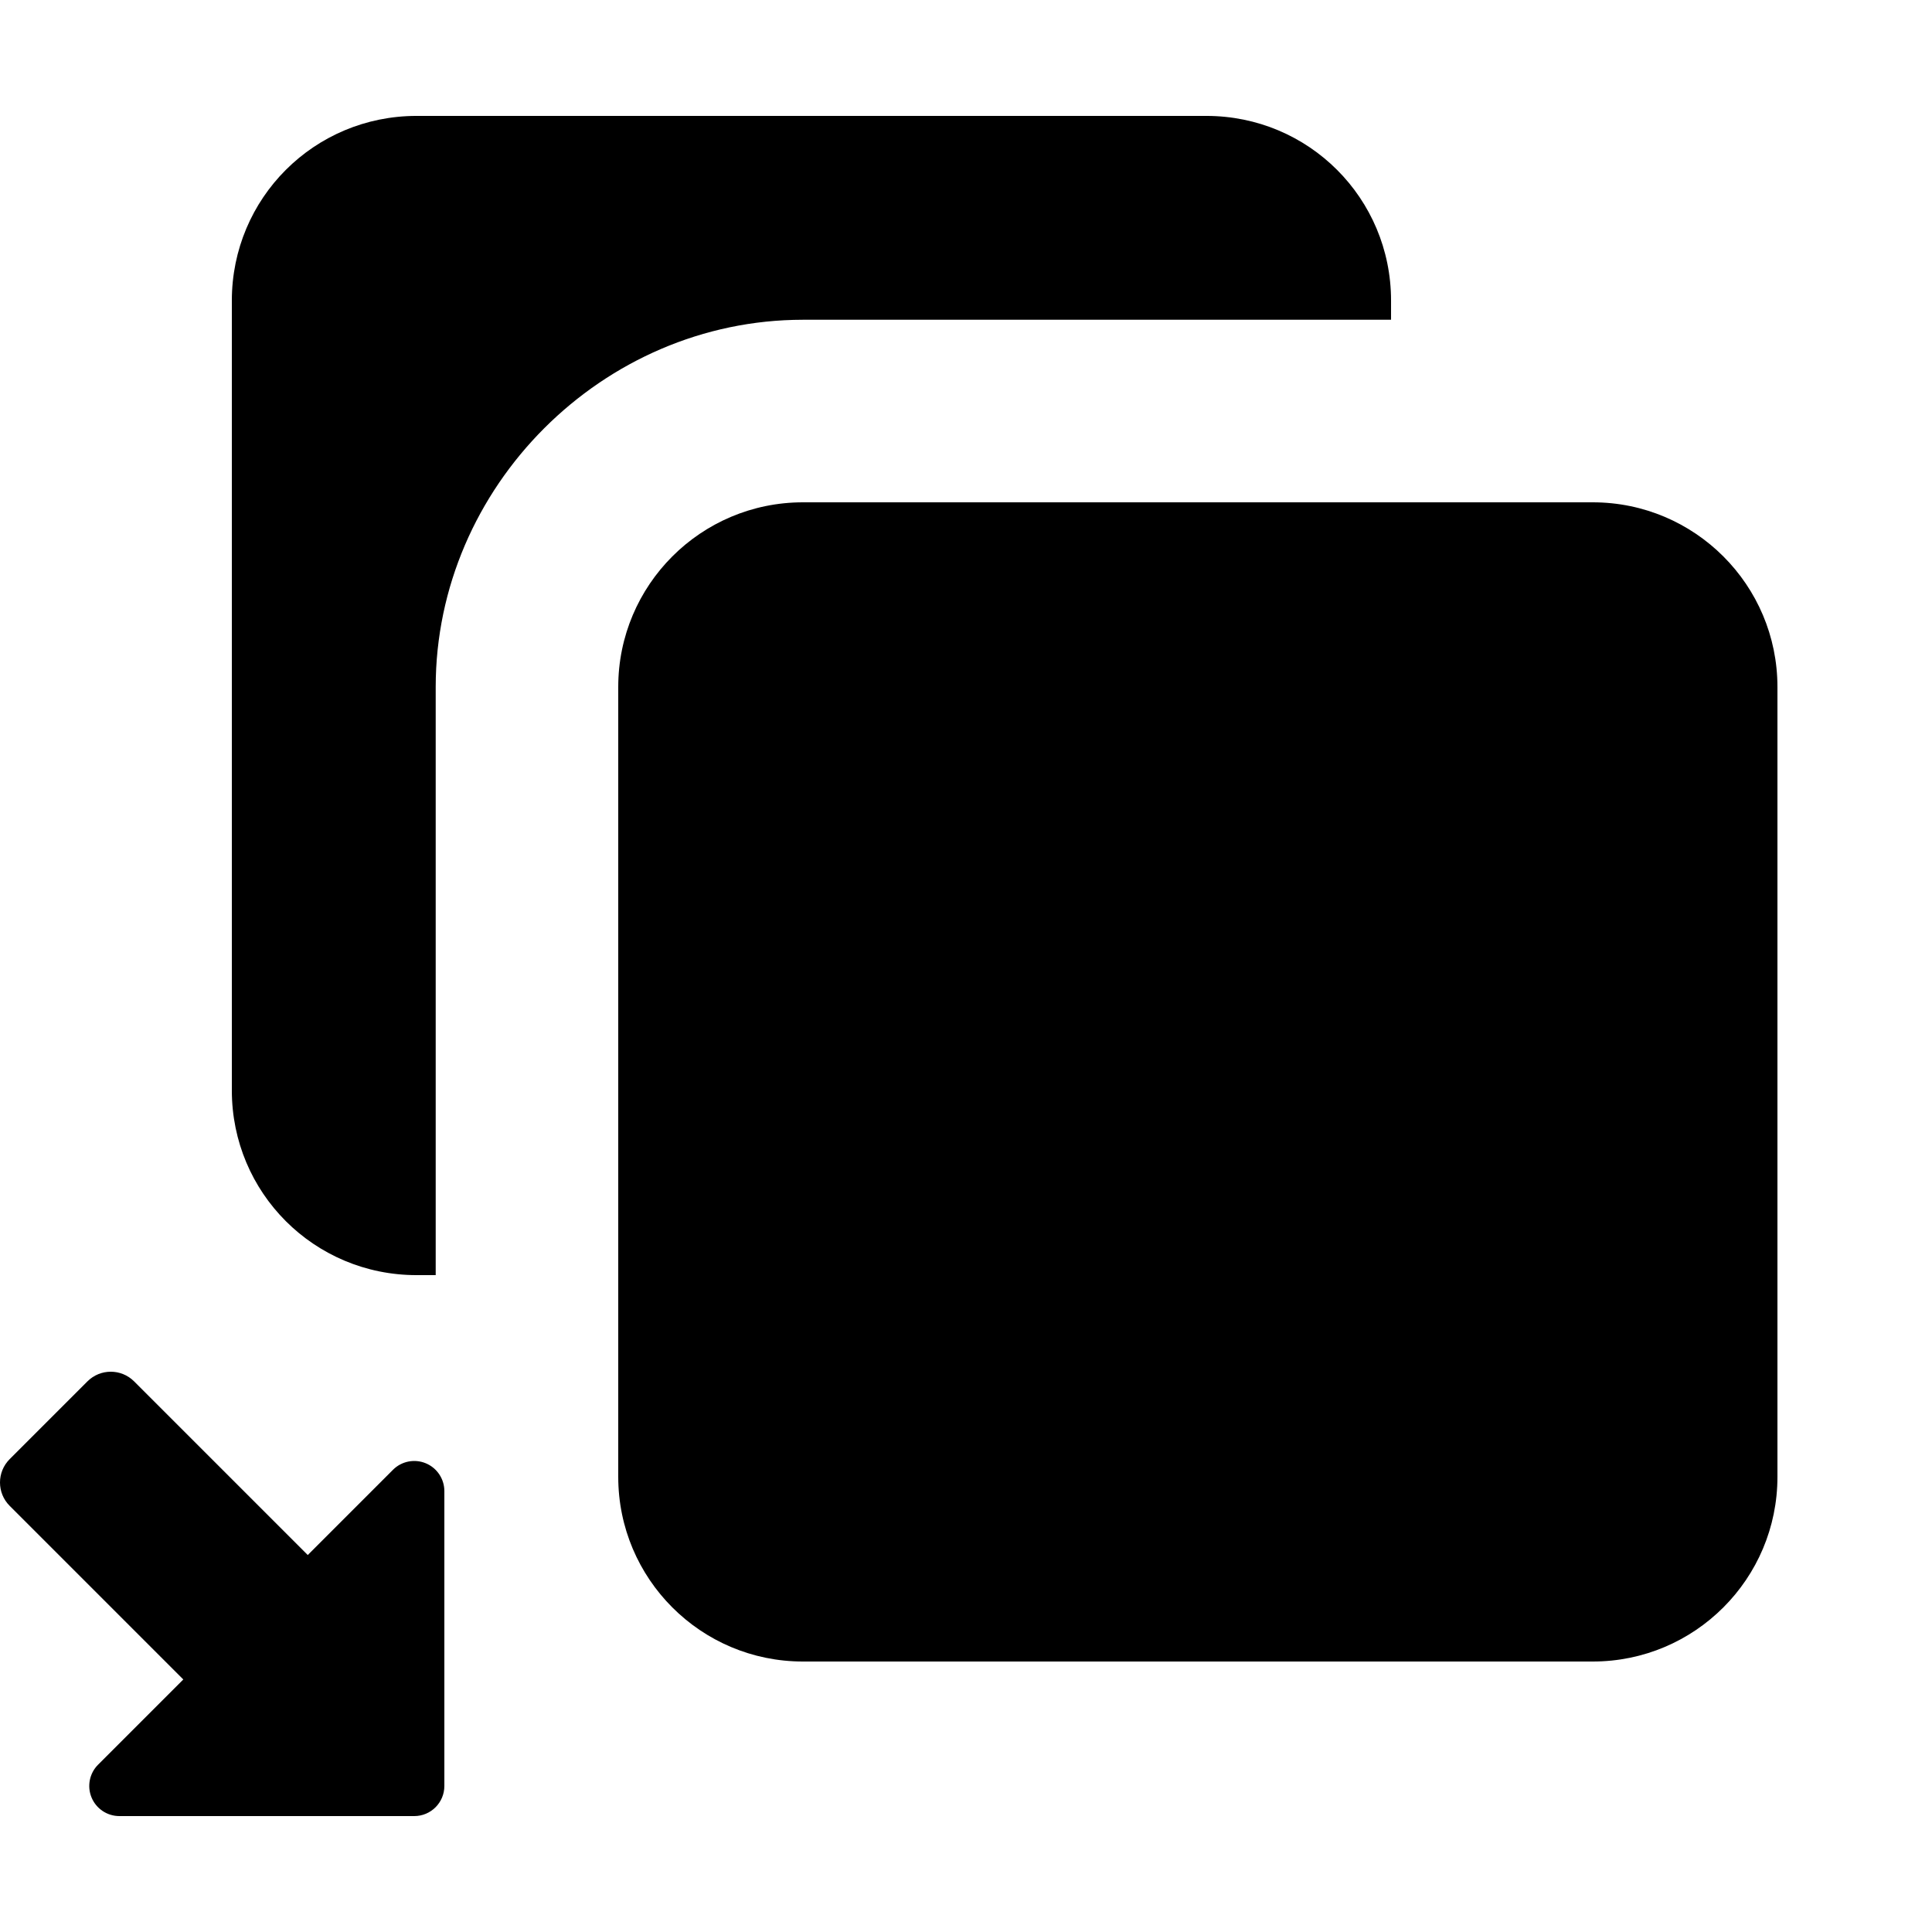
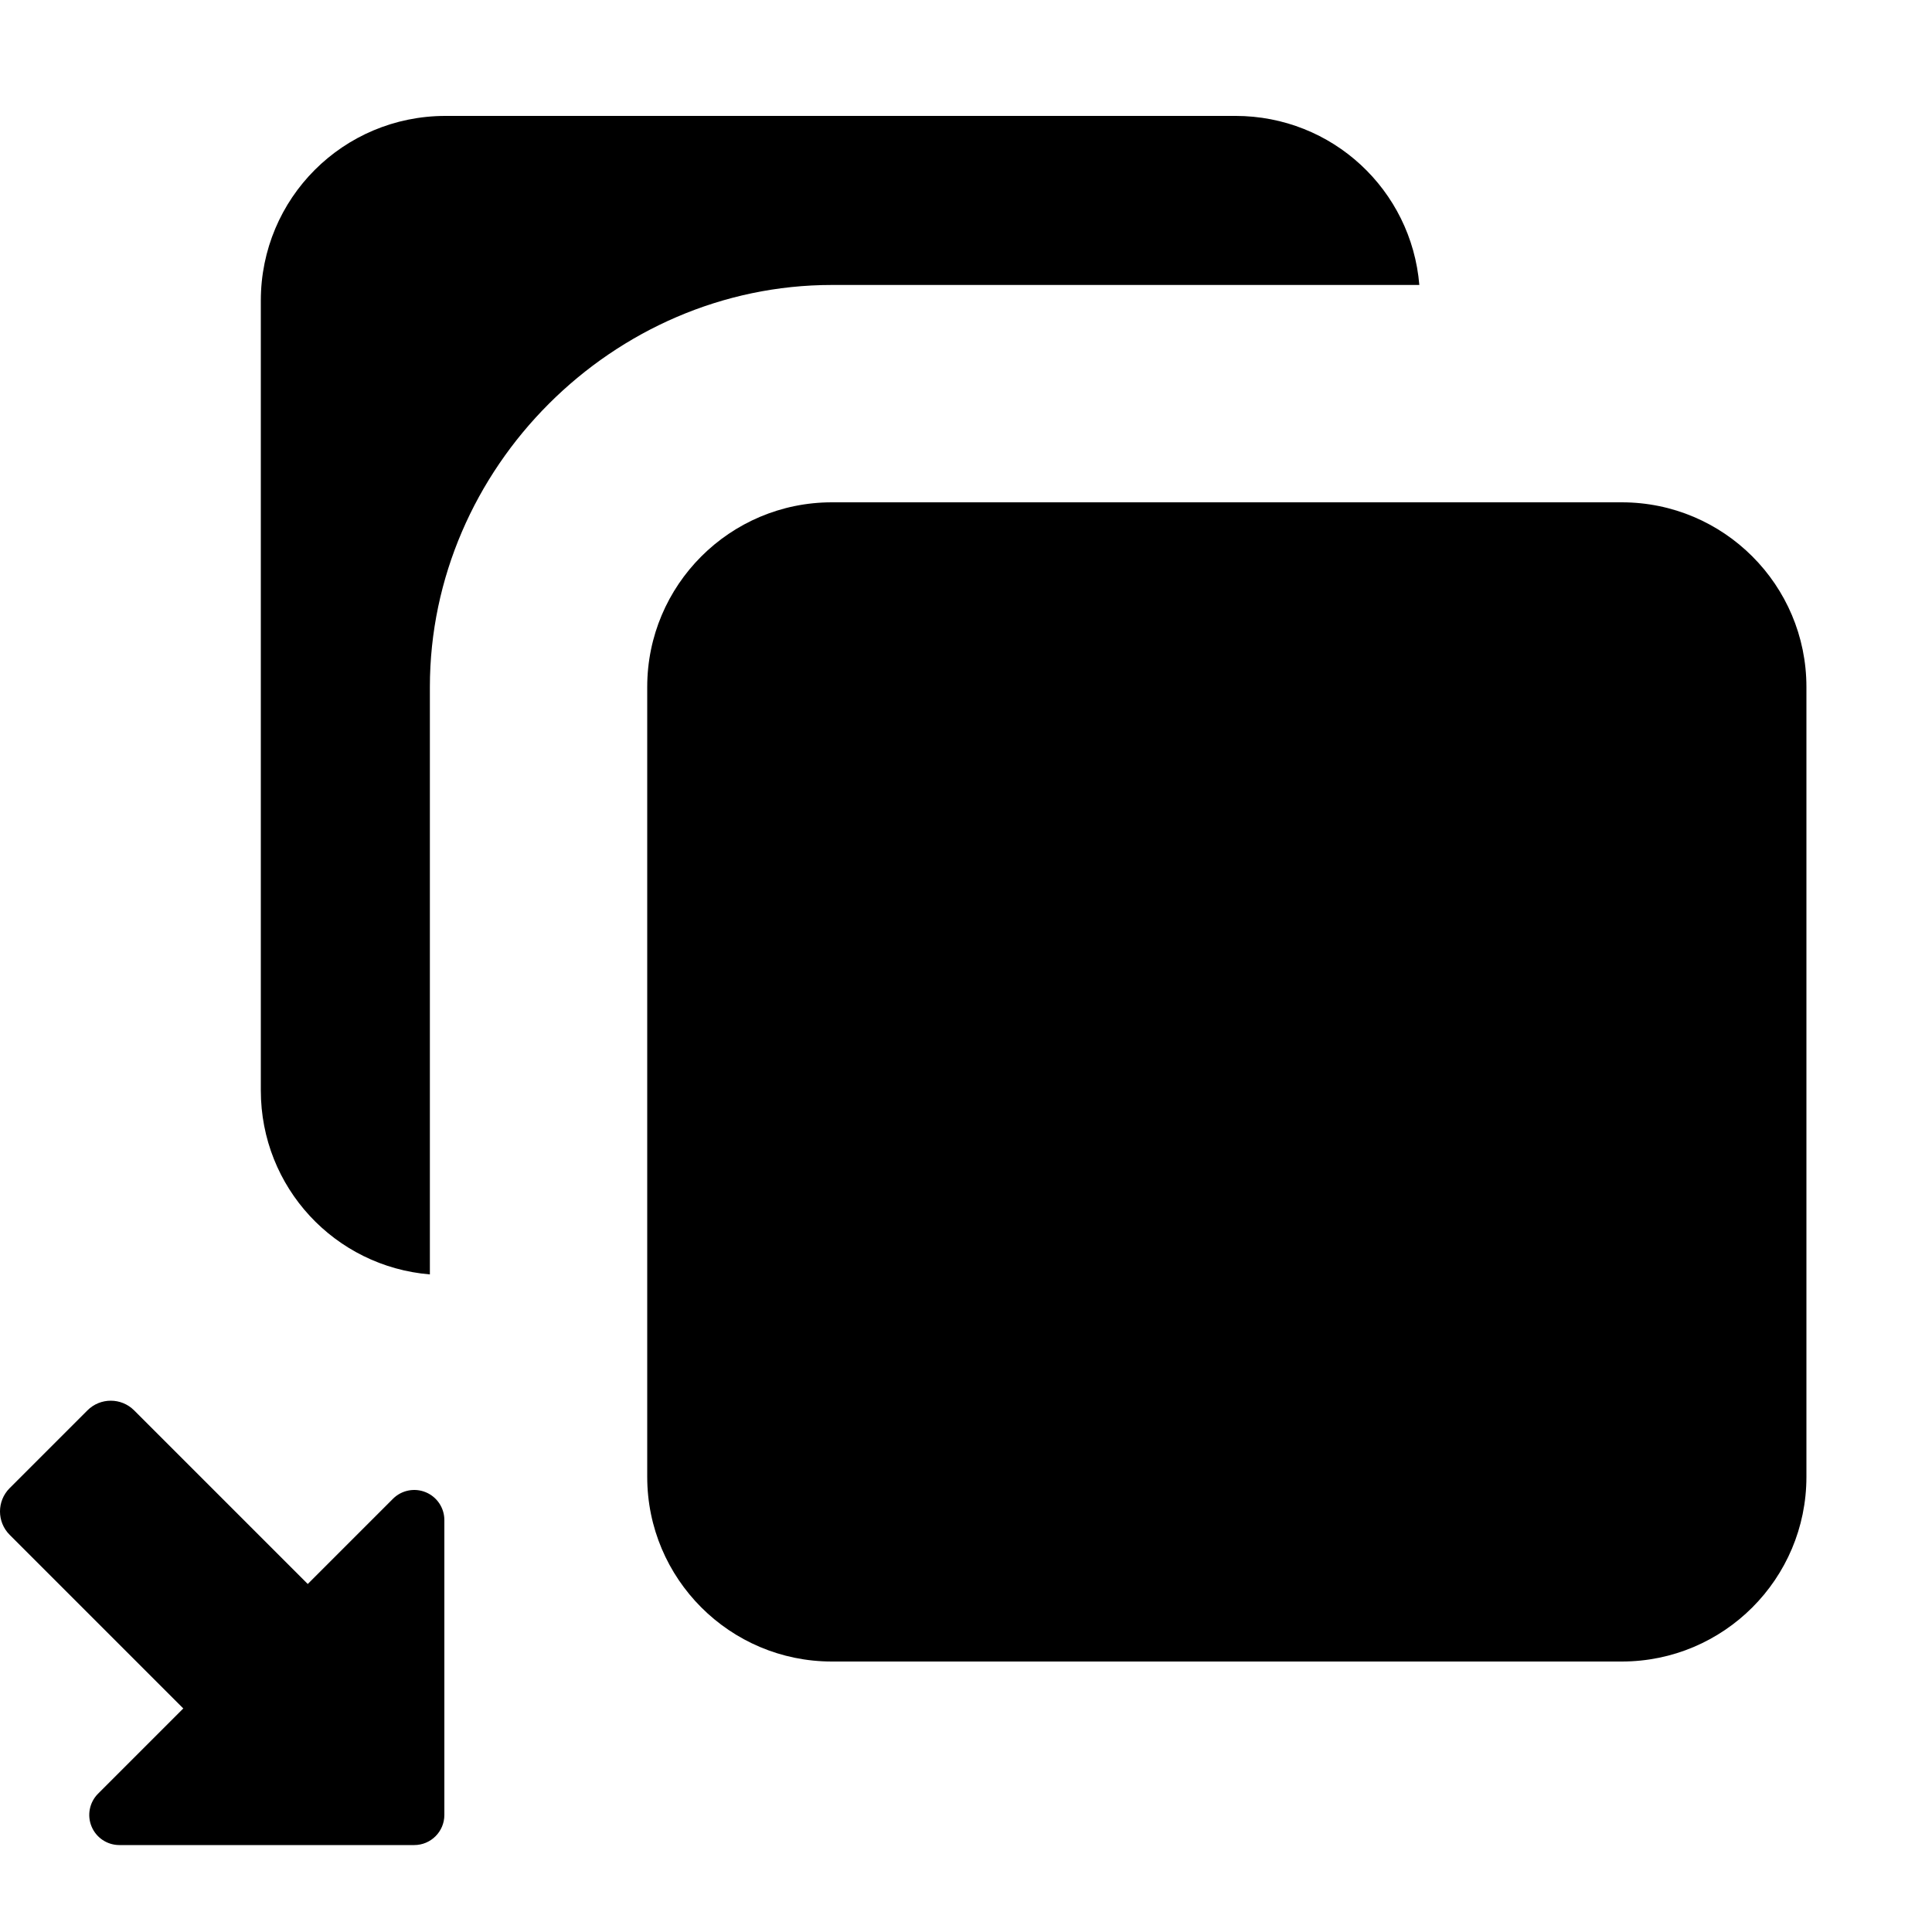
<svg xmlns="http://www.w3.org/2000/svg" width="1000" height="1000" viewBox="0 0 264.583 264.583" version="1.1" id="svg1">
  <defs id="defs1" />
  <g id="layer1" transform="translate(-90.80576,-110.5959)">
    <g id="g1" transform="matrix(0.9671552,0,0,0.9671552,9.90897,-39.20718)">
-       <g id="g1045" transform="translate(-0.4916024,16.41414)">
-         <rect style="stroke-width:29.961;paint-order:stroke fill markers" id="rect355" width="164.141" height="164.141" x="-373.745" y="171.678" ry="26.15" transform="rotate(-90)" />
-         <path id="path1048" style="stroke-width:29.961;paint-order:stroke fill markers" d="m 116.964,292.882 c 0,14.487 11.663,26.15 26.15,26.15 h 2.716 v -83.278 c 0,-0.443 0.006,-0.885 0.017,-1.326 0.011,-0.441 0.029,-0.88 0.051,-1.319 0.023,-0.438 0.051,-0.875 0.085,-1.311 0.034,-0.436 0.074,-0.87 0.119,-1.303 0.045,-0.433 0.096,-0.864 0.152,-1.294 0.056,-0.43 0.117,-0.858 0.184,-1.285 0.067,-0.427 0.139,-0.851 0.216,-1.275 0.077,-0.423 0.16,-0.846 0.247,-1.266 0.088,-0.42 0.181,-0.838 0.279,-1.255 0.098,-0.417 0.201,-0.832 0.309,-1.244 0.108,-0.413 0.221,-0.824 0.339,-1.233 0.118,-0.409 0.242,-0.816 0.37,-1.221 0.256,-0.81 0.532,-1.612 0.827,-2.405 0.295,-0.793 0.609,-1.578 0.941,-2.354 0.332,-0.776 0.683,-1.542 1.052,-2.299 0.369,-0.757 0.756,-1.503 1.159,-2.239 0.404,-0.736 0.825,-1.462 1.263,-2.177 0.438,-0.715 0.893,-1.419 1.364,-2.112 0.471,-0.692 0.958,-1.373 1.461,-2.042 0.503,-0.669 1.021,-1.325 1.554,-1.969 0.533,-0.644 1.081,-1.276 1.644,-1.894 0.563,-0.618 1.14,-1.223 1.731,-1.813 0.591,-0.591 1.195,-1.168 1.813,-1.731 0.618,-0.563 1.25,-1.111 1.894,-1.645 0.644,-0.533 1.301,-1.051 1.969,-1.554 0.669,-0.503 1.35,-0.99 2.042,-1.461 0.692,-0.471 1.396,-0.926 2.111,-1.364 0.715,-0.438 1.441,-0.859 2.177,-1.263 0.736,-0.404 1.483,-0.791 2.239,-1.159 0.756,-0.369 1.523,-0.72 2.299,-1.052 0.776,-0.332 1.56,-0.647 2.354,-0.941 0.793,-0.295 1.595,-0.571 2.405,-0.827 0.405,-0.128 0.812,-0.252 1.221,-0.37 0.409,-0.118 0.82,-0.231 1.233,-0.339 0.413,-0.108 0.828,-0.211 1.244,-0.309 0.417,-0.098 0.835,-0.191 1.255,-0.279 0.42,-0.088 0.842,-0.17 1.265,-0.247 0.423,-0.077 0.849,-0.149 1.275,-0.216 0.427,-0.067 0.855,-0.128 1.285,-0.184 0.43,-0.056 0.861,-0.106 1.294,-0.151 0.433,-0.045 0.867,-0.085 1.303,-0.119 0.436,-0.034 0.872,-0.062 1.311,-0.085 0.438,-0.023 0.878,-0.04 1.319,-0.051 0.441,-0.011 0.882,-0.018 1.326,-0.018 h 83.278 v -2.714 c 0,-14.487 -11.663,-26.15 -26.15,-26.15 H 143.114 c -14.487,0 -26.15,11.663 -26.15,26.15 z" />
-       </g>
-       <g id="g1023" transform="matrix(0.8253124,0,0,0.8253133,8.063972,93.92467)">
+       <rect style="stroke-width:29.961;paint-order:stroke fill markers" id="rect355" width="164.141" height="164.141" x="-390.159" y="175.29" ry="26.15" transform="rotate(-90)" />
+       <path id="path1048" style="stroke-width:29.961;paint-order:stroke fill markers" d="m 146.726,171.304 c -14.487,0 -26.15,11.663 -26.15,26.15 v 111.841 c 0,13.741 10.495,24.933 23.938,26.05 v -83.178 c 0,-31.005 25.921,-56.926 56.926,-56.926 h 83.179 c -1.117,-13.443 -12.31,-23.938 -26.051,-23.938 z" />
+       <g id="g1023" transform="matrix(0.8253124,0,0,0.8253133,8.063972,98.02823)">
        <g id="rect350" transform="translate(7.93349,-6.565647)">
          <path style="color:#000000;stroke-linecap:round;stroke-linejoin:round;-inkscape-stroke:none;paint-order:stroke fill markers" d="m 156.693,331.488 a 5.165,5.165 0 0 0 -5.627,1.119 l -50.596,50.596 a 5.165,5.165 0 0 0 3.652,8.816 h 50.594 a 5.165,5.165 0 0 0 5.166,-5.166 v -50.594 a 5.165,5.165 0 0 0 -3.189,-4.771 z m -7.141,17.24 v 32.961 h -32.963 z" id="path1013" />
          <path style="color:#000000;stroke-width:10.329;stroke-linecap:round;stroke-linejoin:round;-inkscape-stroke:none;paint-order:stroke fill markers" d="m 154.717,336.259 -2e-5,50.595 -50.595,1e-5 z" id="path1015" />
        </g>
        <g id="rect352" transform="rotate(-45,-3.958692,-12.85939)">
          <path style="color:#000000;stroke-linecap:round;stroke-linejoin:round;-inkscape-stroke:none;paint-order:stroke fill markers" d="m -173.578,294.215 a 5.667,5.667 0 0 0 -5.666,5.666 v 56.594 a 5.667,5.667 0 0 0 5.666,5.666 h 18.865 a 5.667,5.667 0 0 0 5.666,-5.666 v -56.594 a 5.667,5.667 0 0 0 -5.666,-5.666 z m 5.668,11.334 h 7.529 v 45.26 h -7.529 z" id="path1007" />
          <path style="color:#000000;stroke-width:11.334;stroke-linecap:round;stroke-linejoin:round;-inkscape-stroke:none;paint-order:stroke fill markers" d="m -173.578,299.882 h 18.864 v 56.593 h -18.864 z" id="path1009" />
        </g>
      </g>
    </g>
  </g>
</svg>
